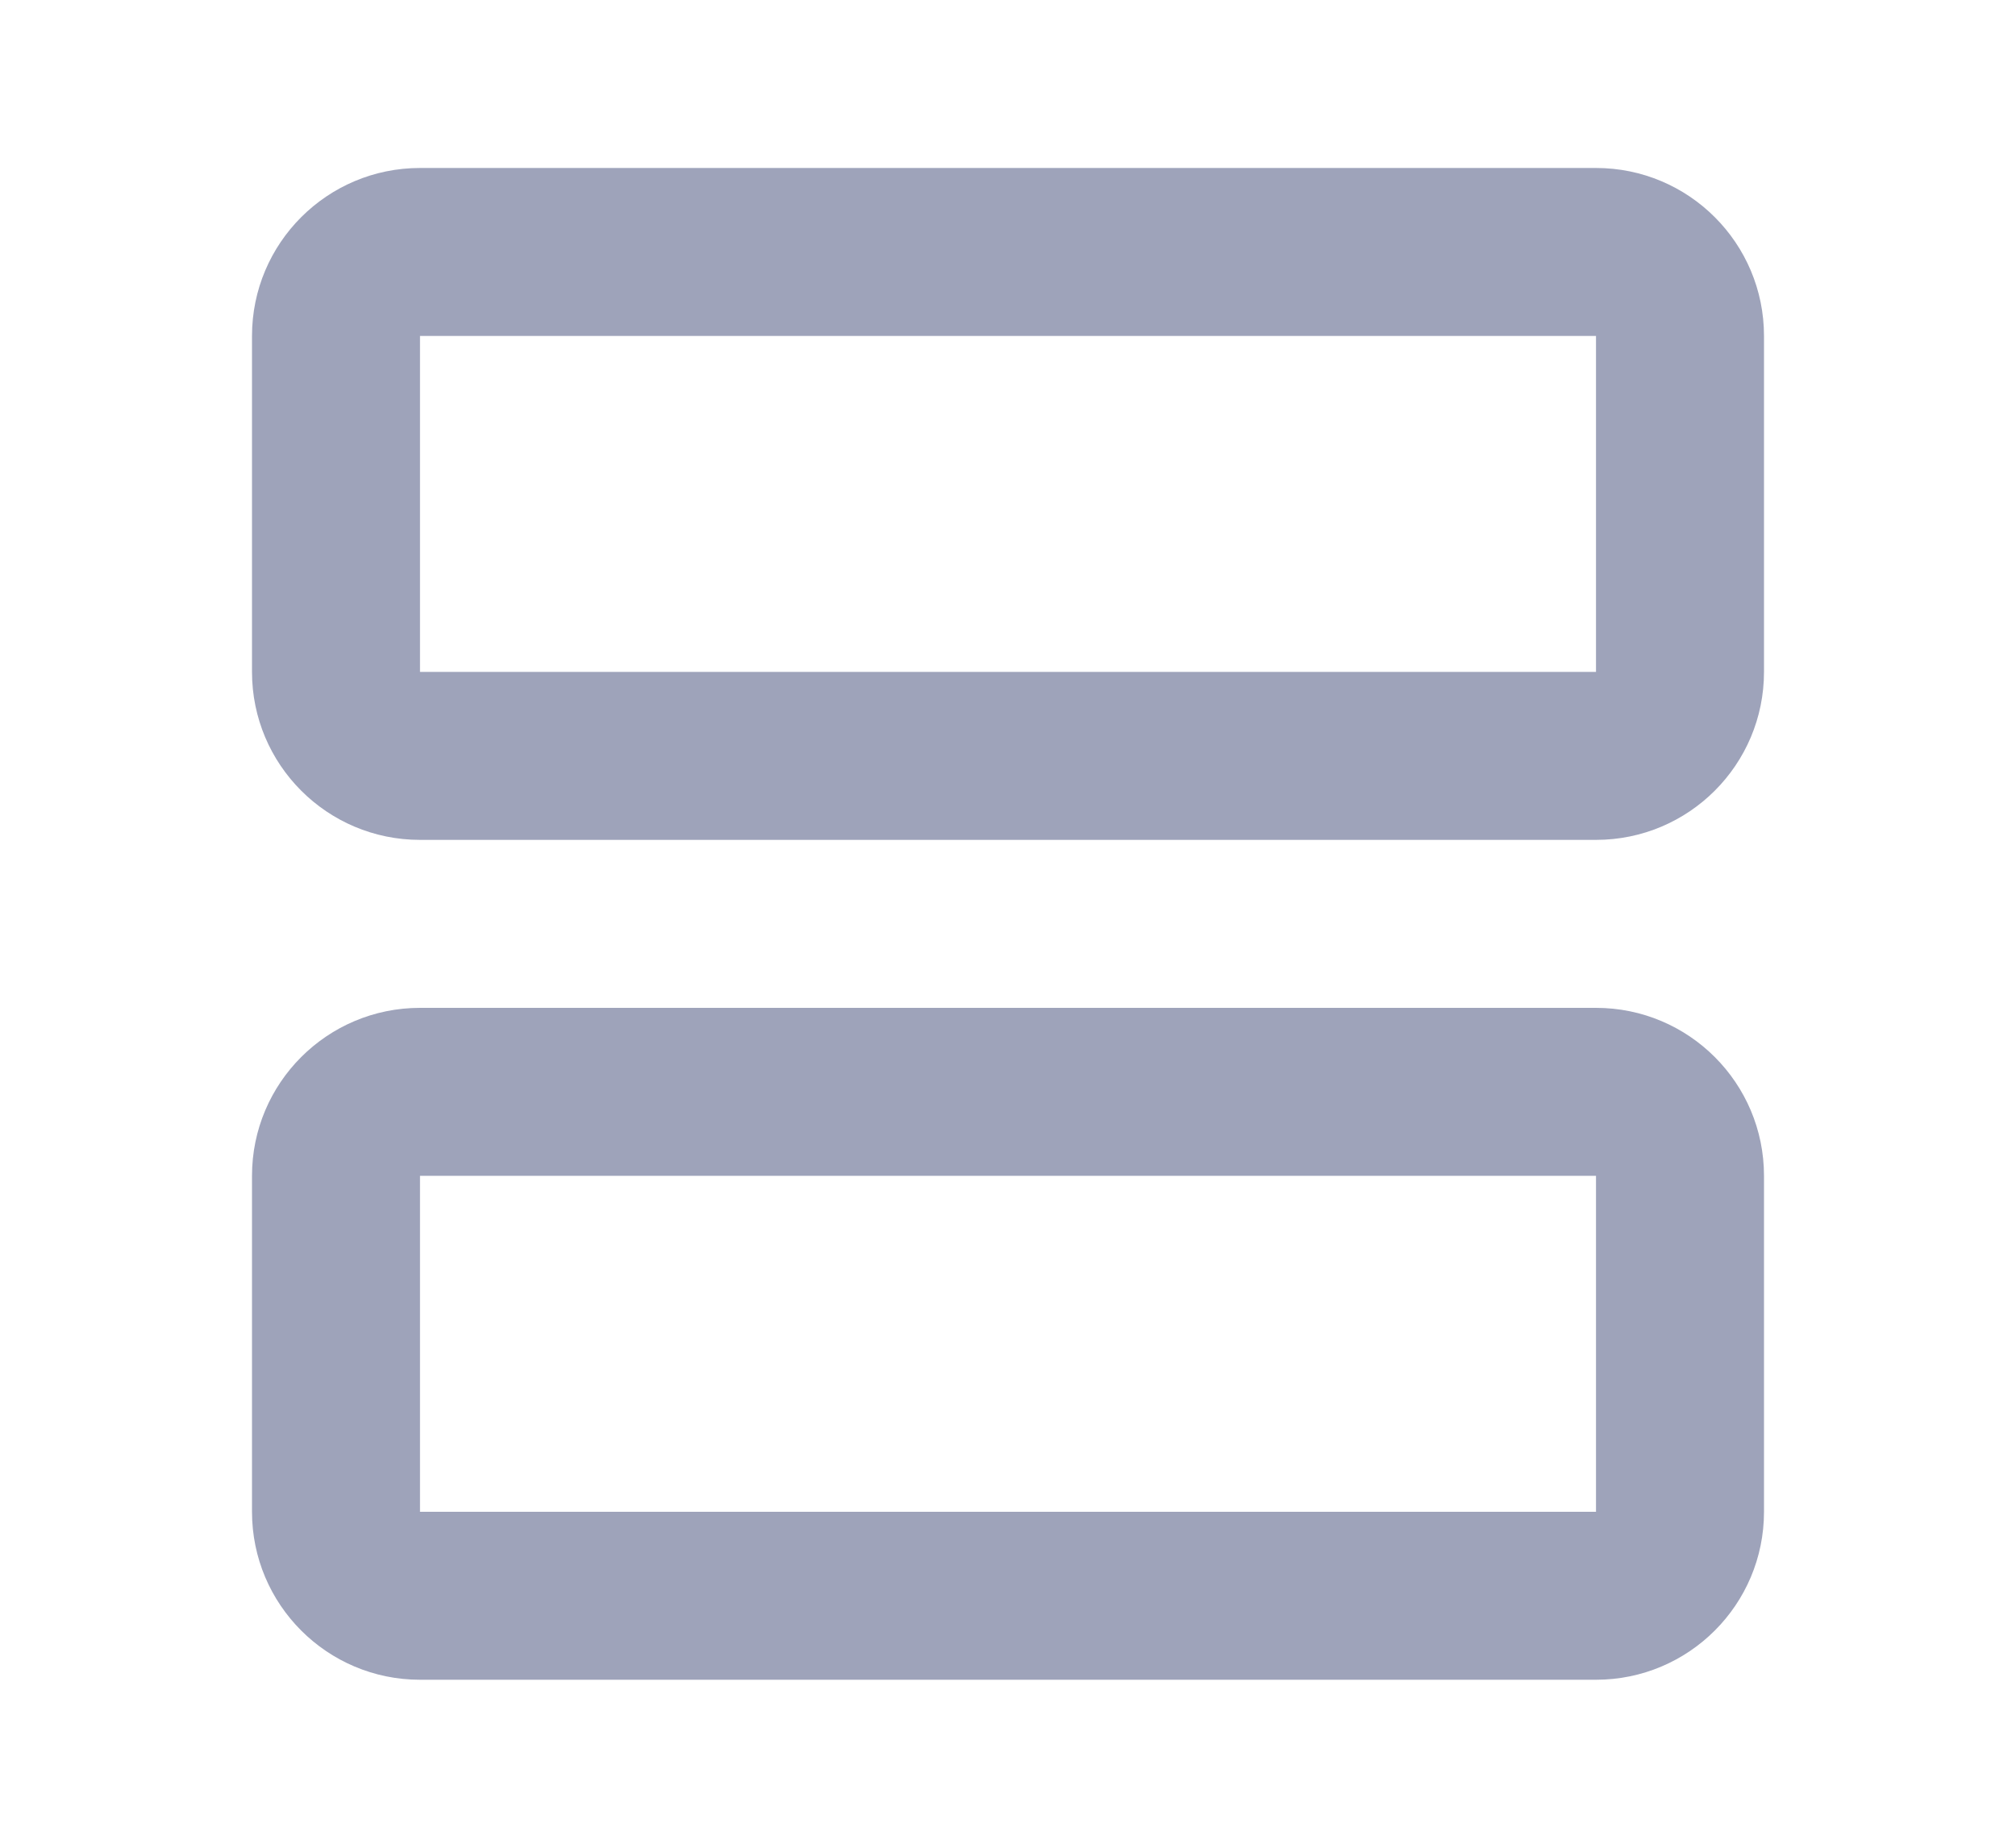
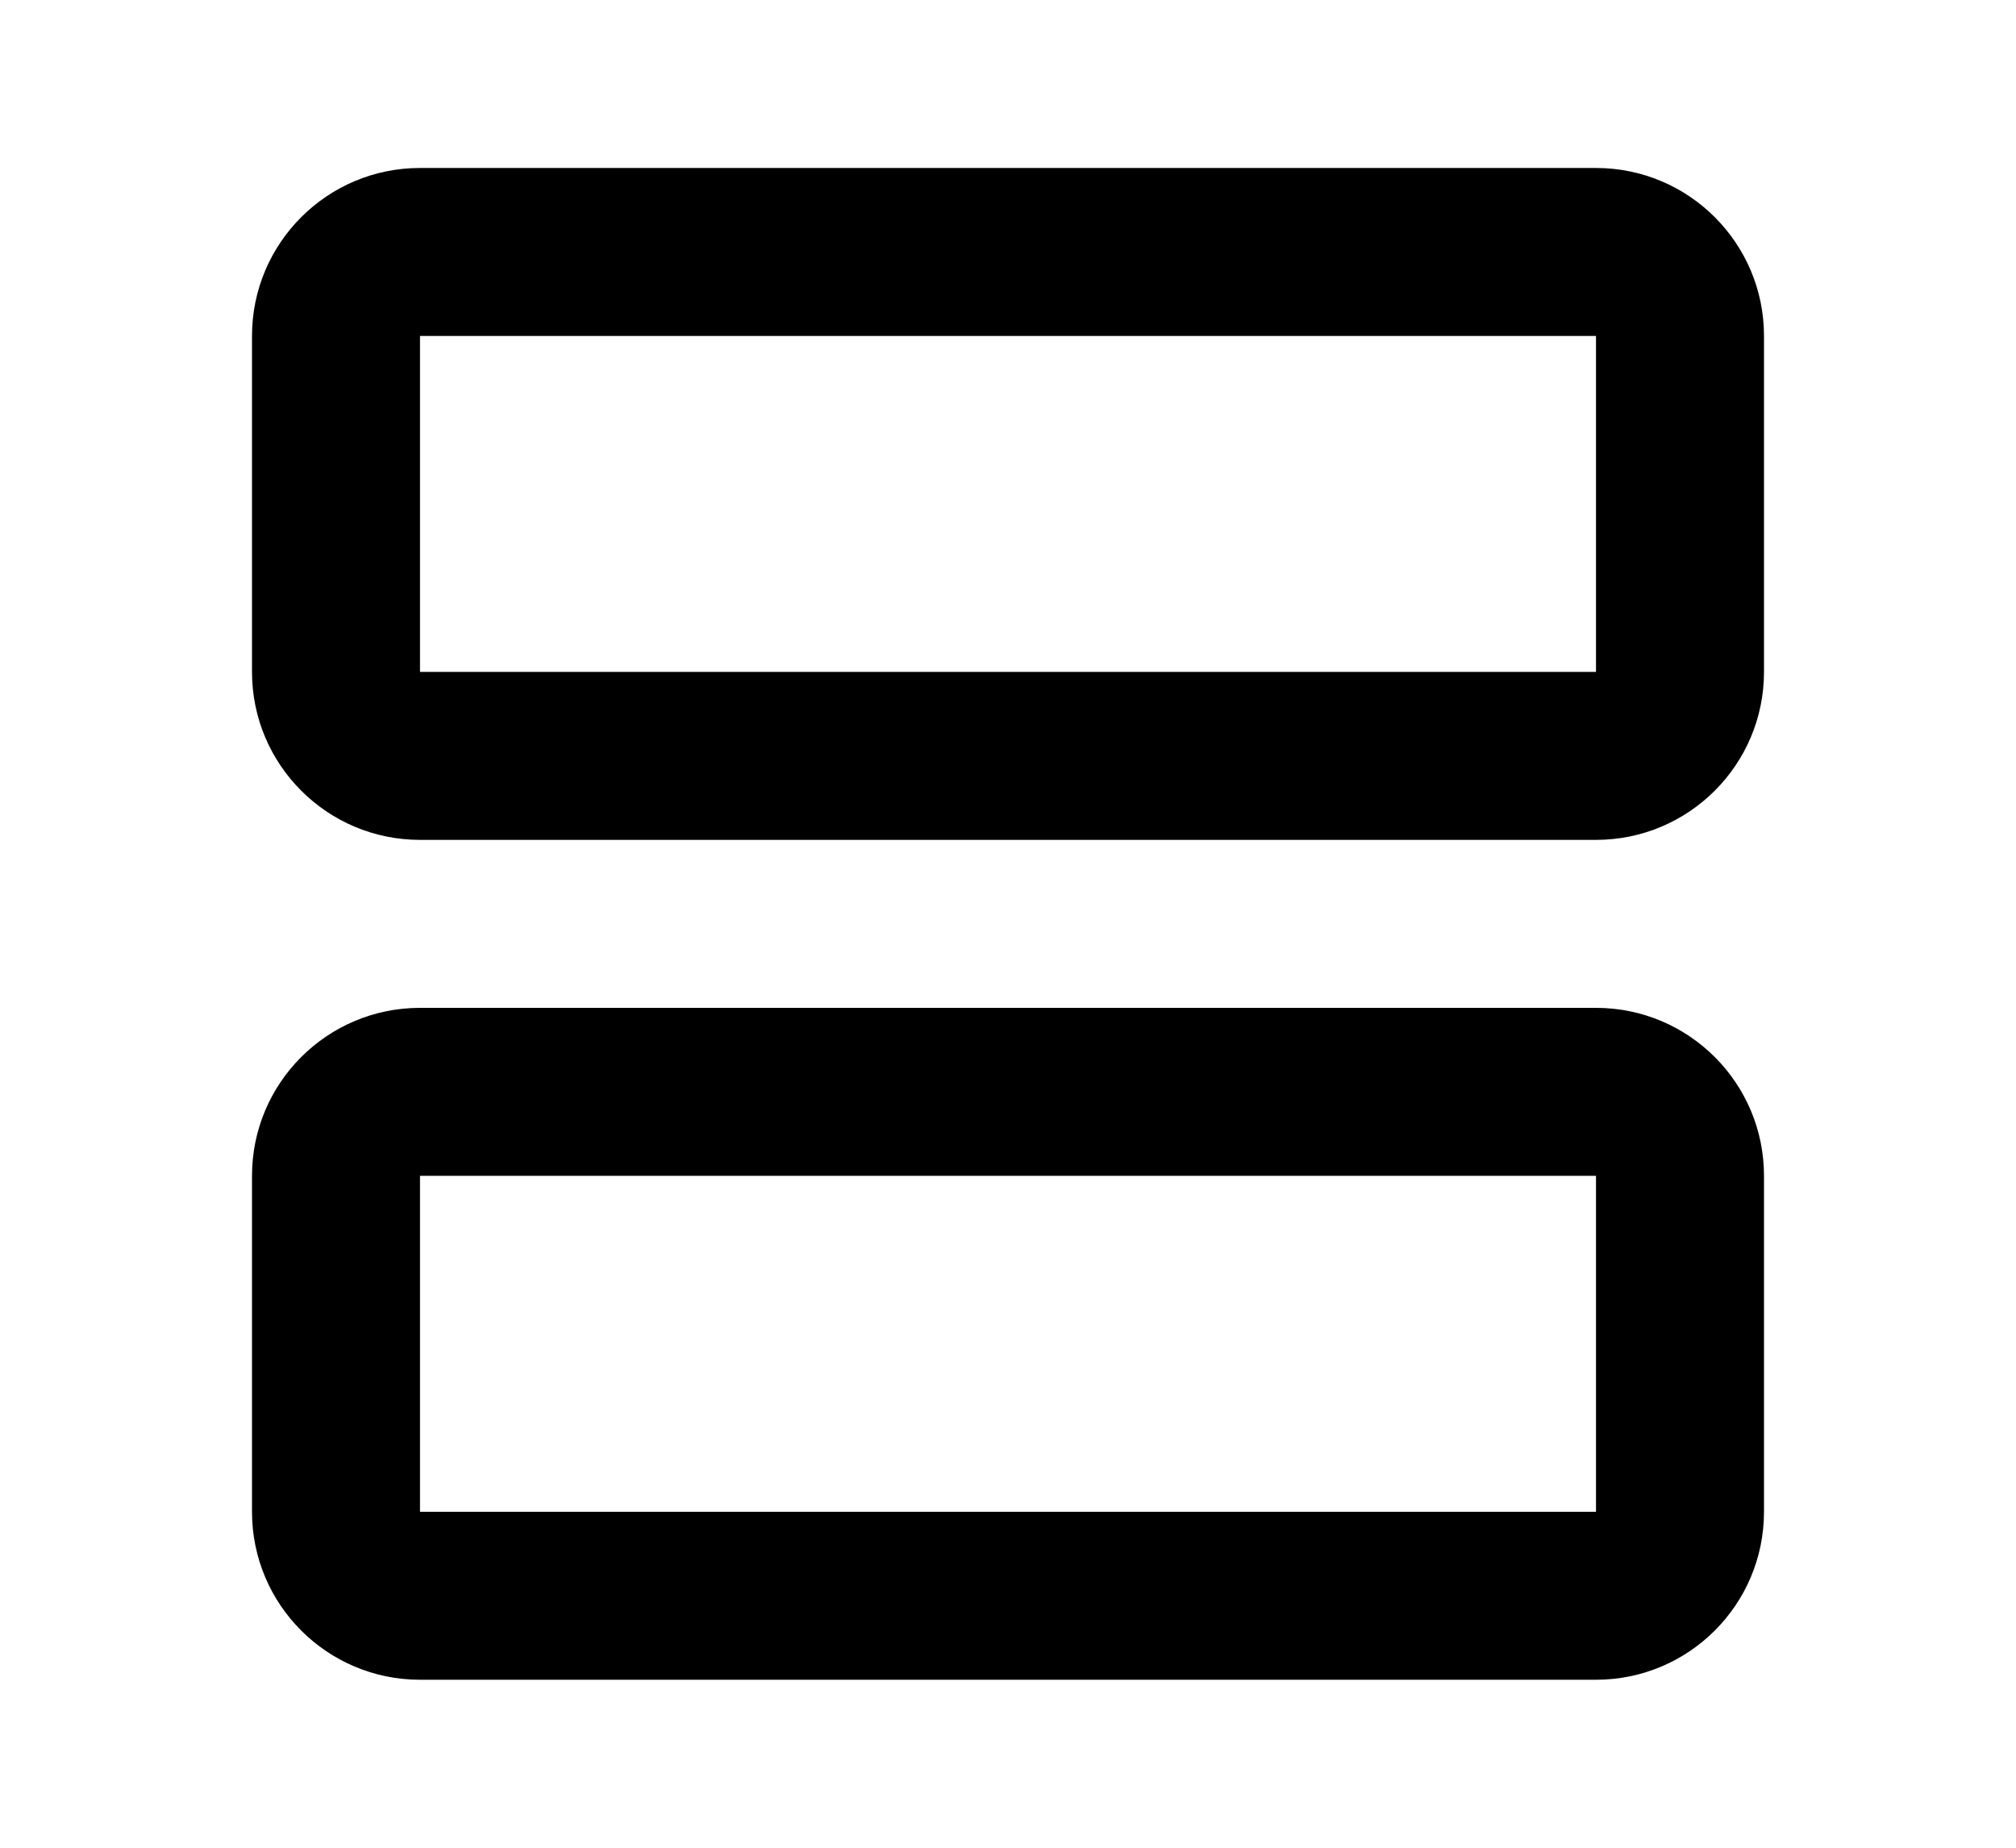
<svg xmlns="http://www.w3.org/2000/svg" width="24" height="22">
-   <path fill="#9EA3BA" fill-rule="evenodd" d="M5 2h14a2 2 0 0 1 2 2v4a2 2 0 0 1-2 2H5a2 2 0 0 1-2-2V4a2 2 0 0 1 2-2zm0 2v4h14V4H5zm0 8h14a2 2 0 0 1 2 2v4a2 2 0 0 1-2 2H5a2 2 0 0 1-2-2v-4a2 2 0 0 1 2-2zm0 2v4h14v-4H5z" />
+   <path d="M5 2h14a2 2 0 0 1 2 2v4a2 2 0 0 1-2 2H5a2 2 0 0 1-2-2V4a2 2 0 0 1 2-2zm0 2v4h14V4H5zm0 8h14a2 2 0 0 1 2 2v4a2 2 0 0 1-2 2H5a2 2 0 0 1-2-2v-4a2 2 0 0 1 2-2zm0 2v4h14v-4H5z" />
</svg>
